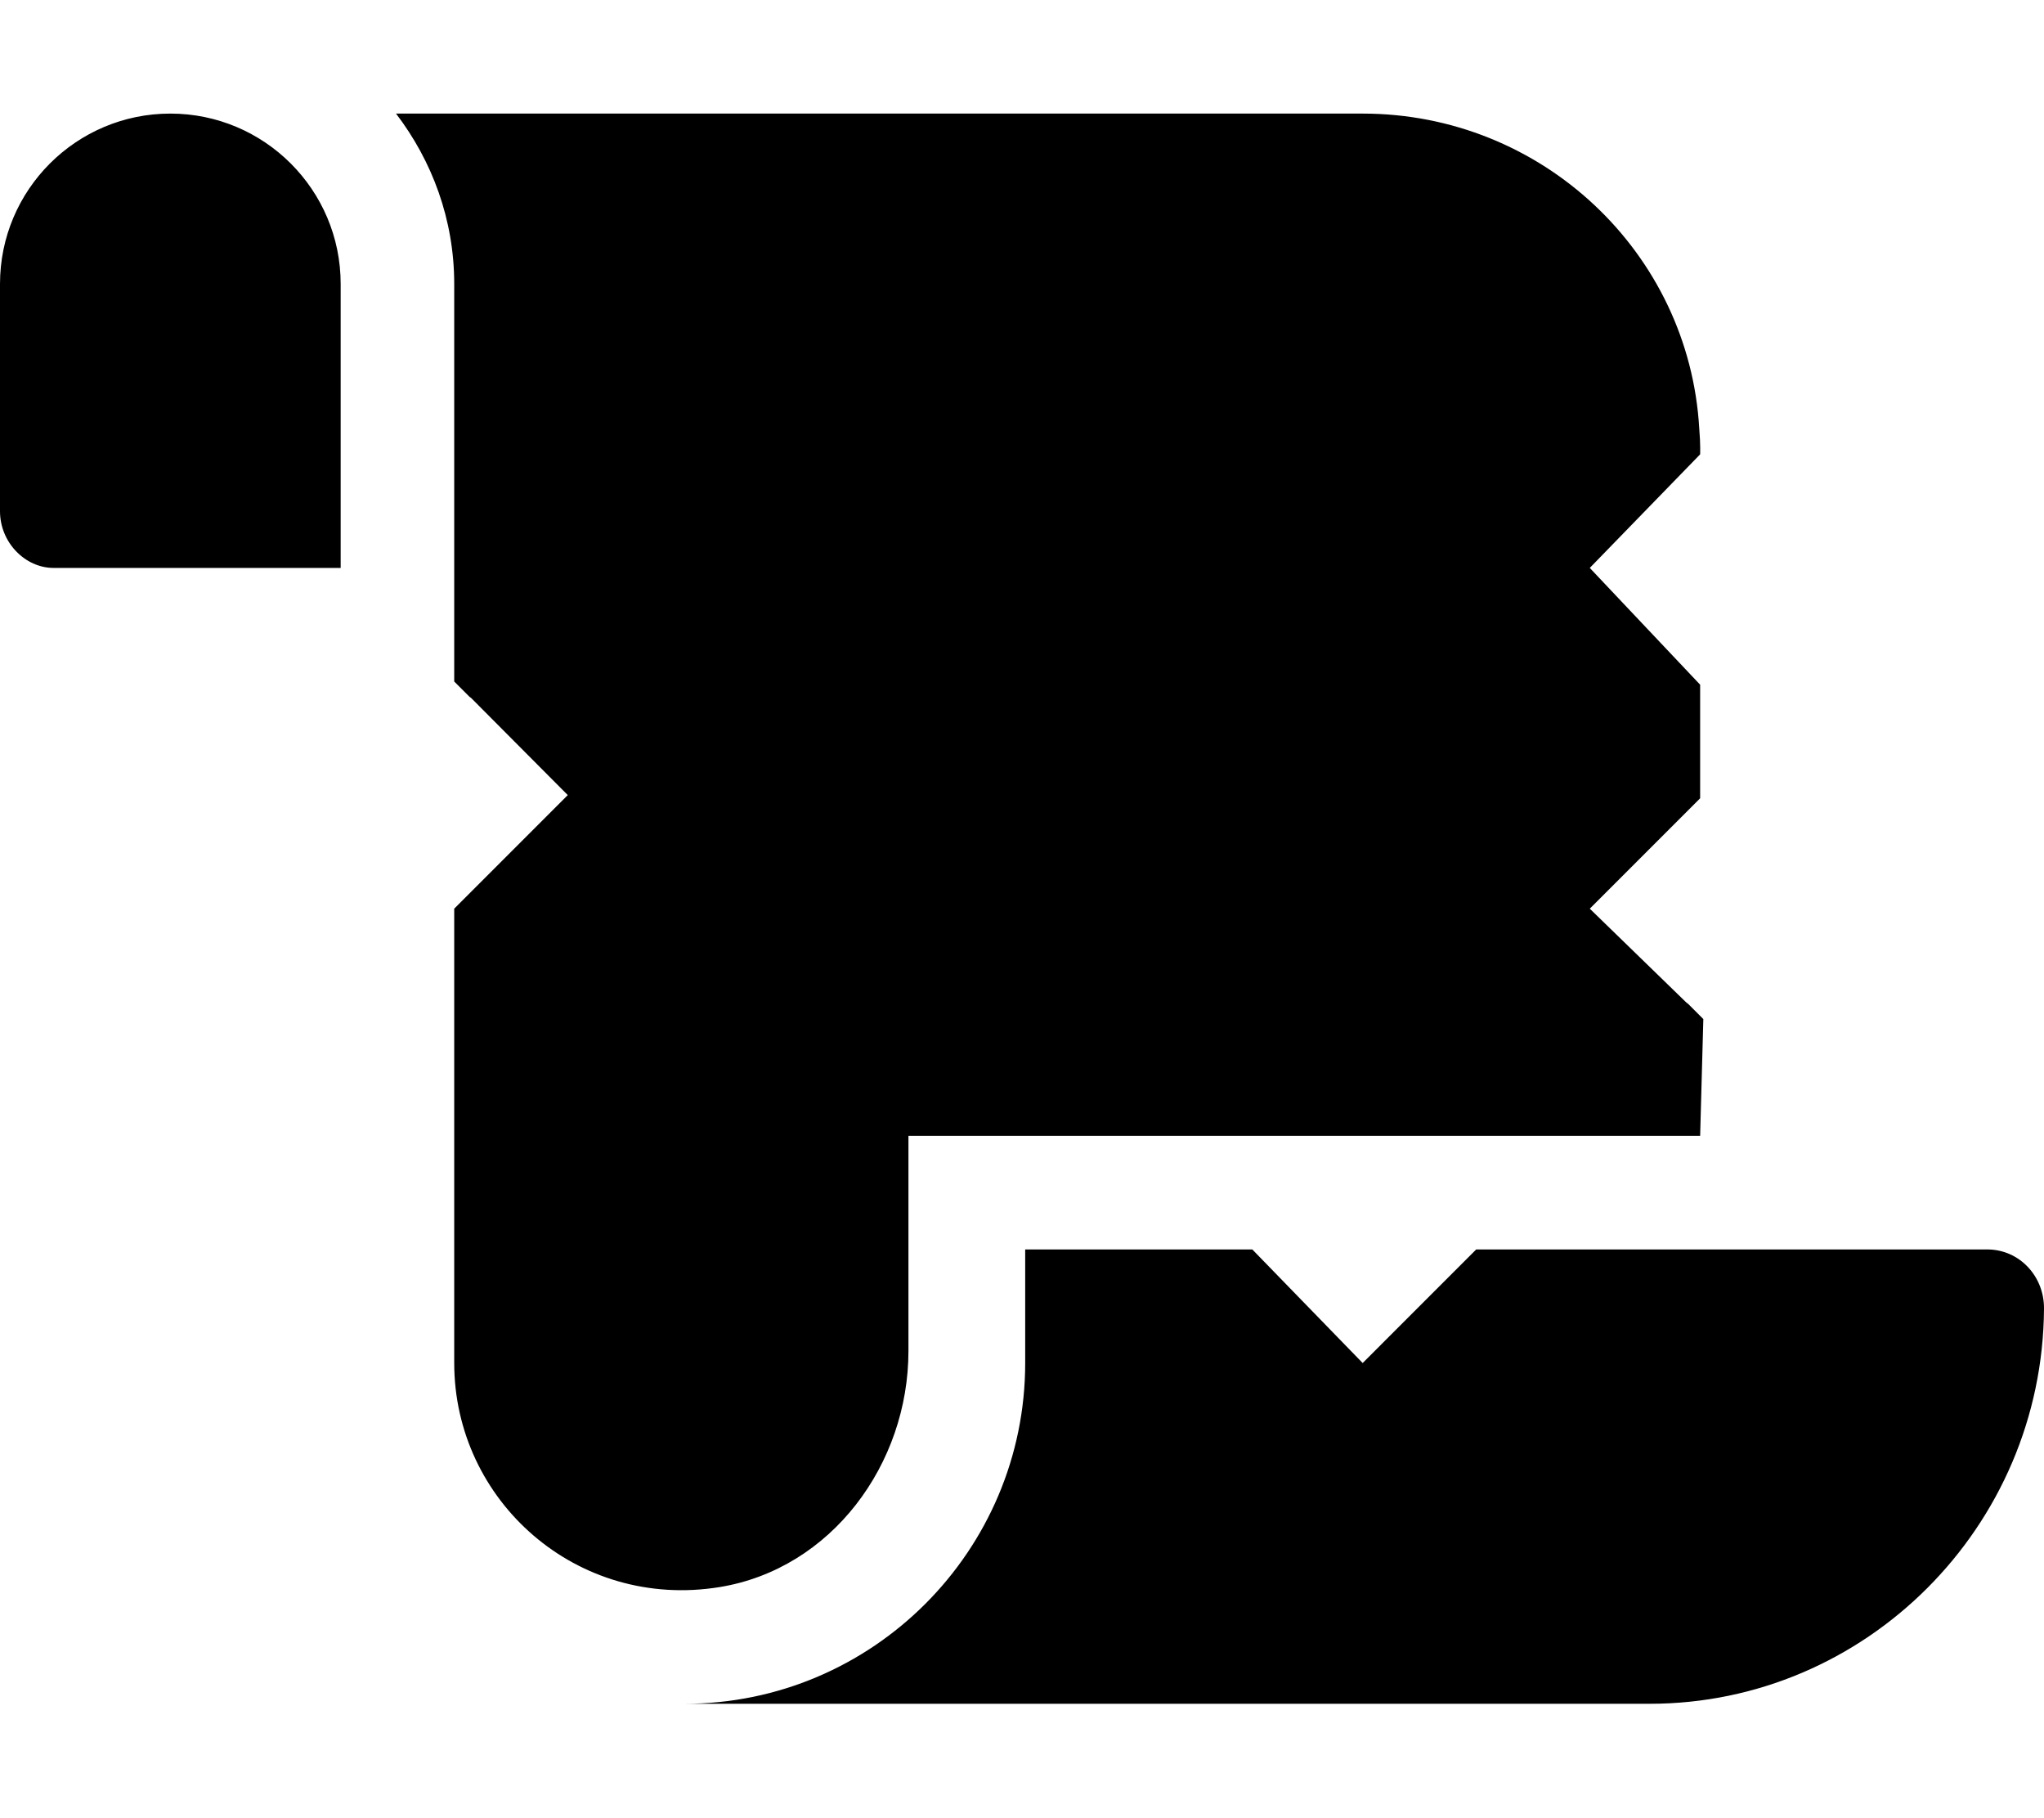
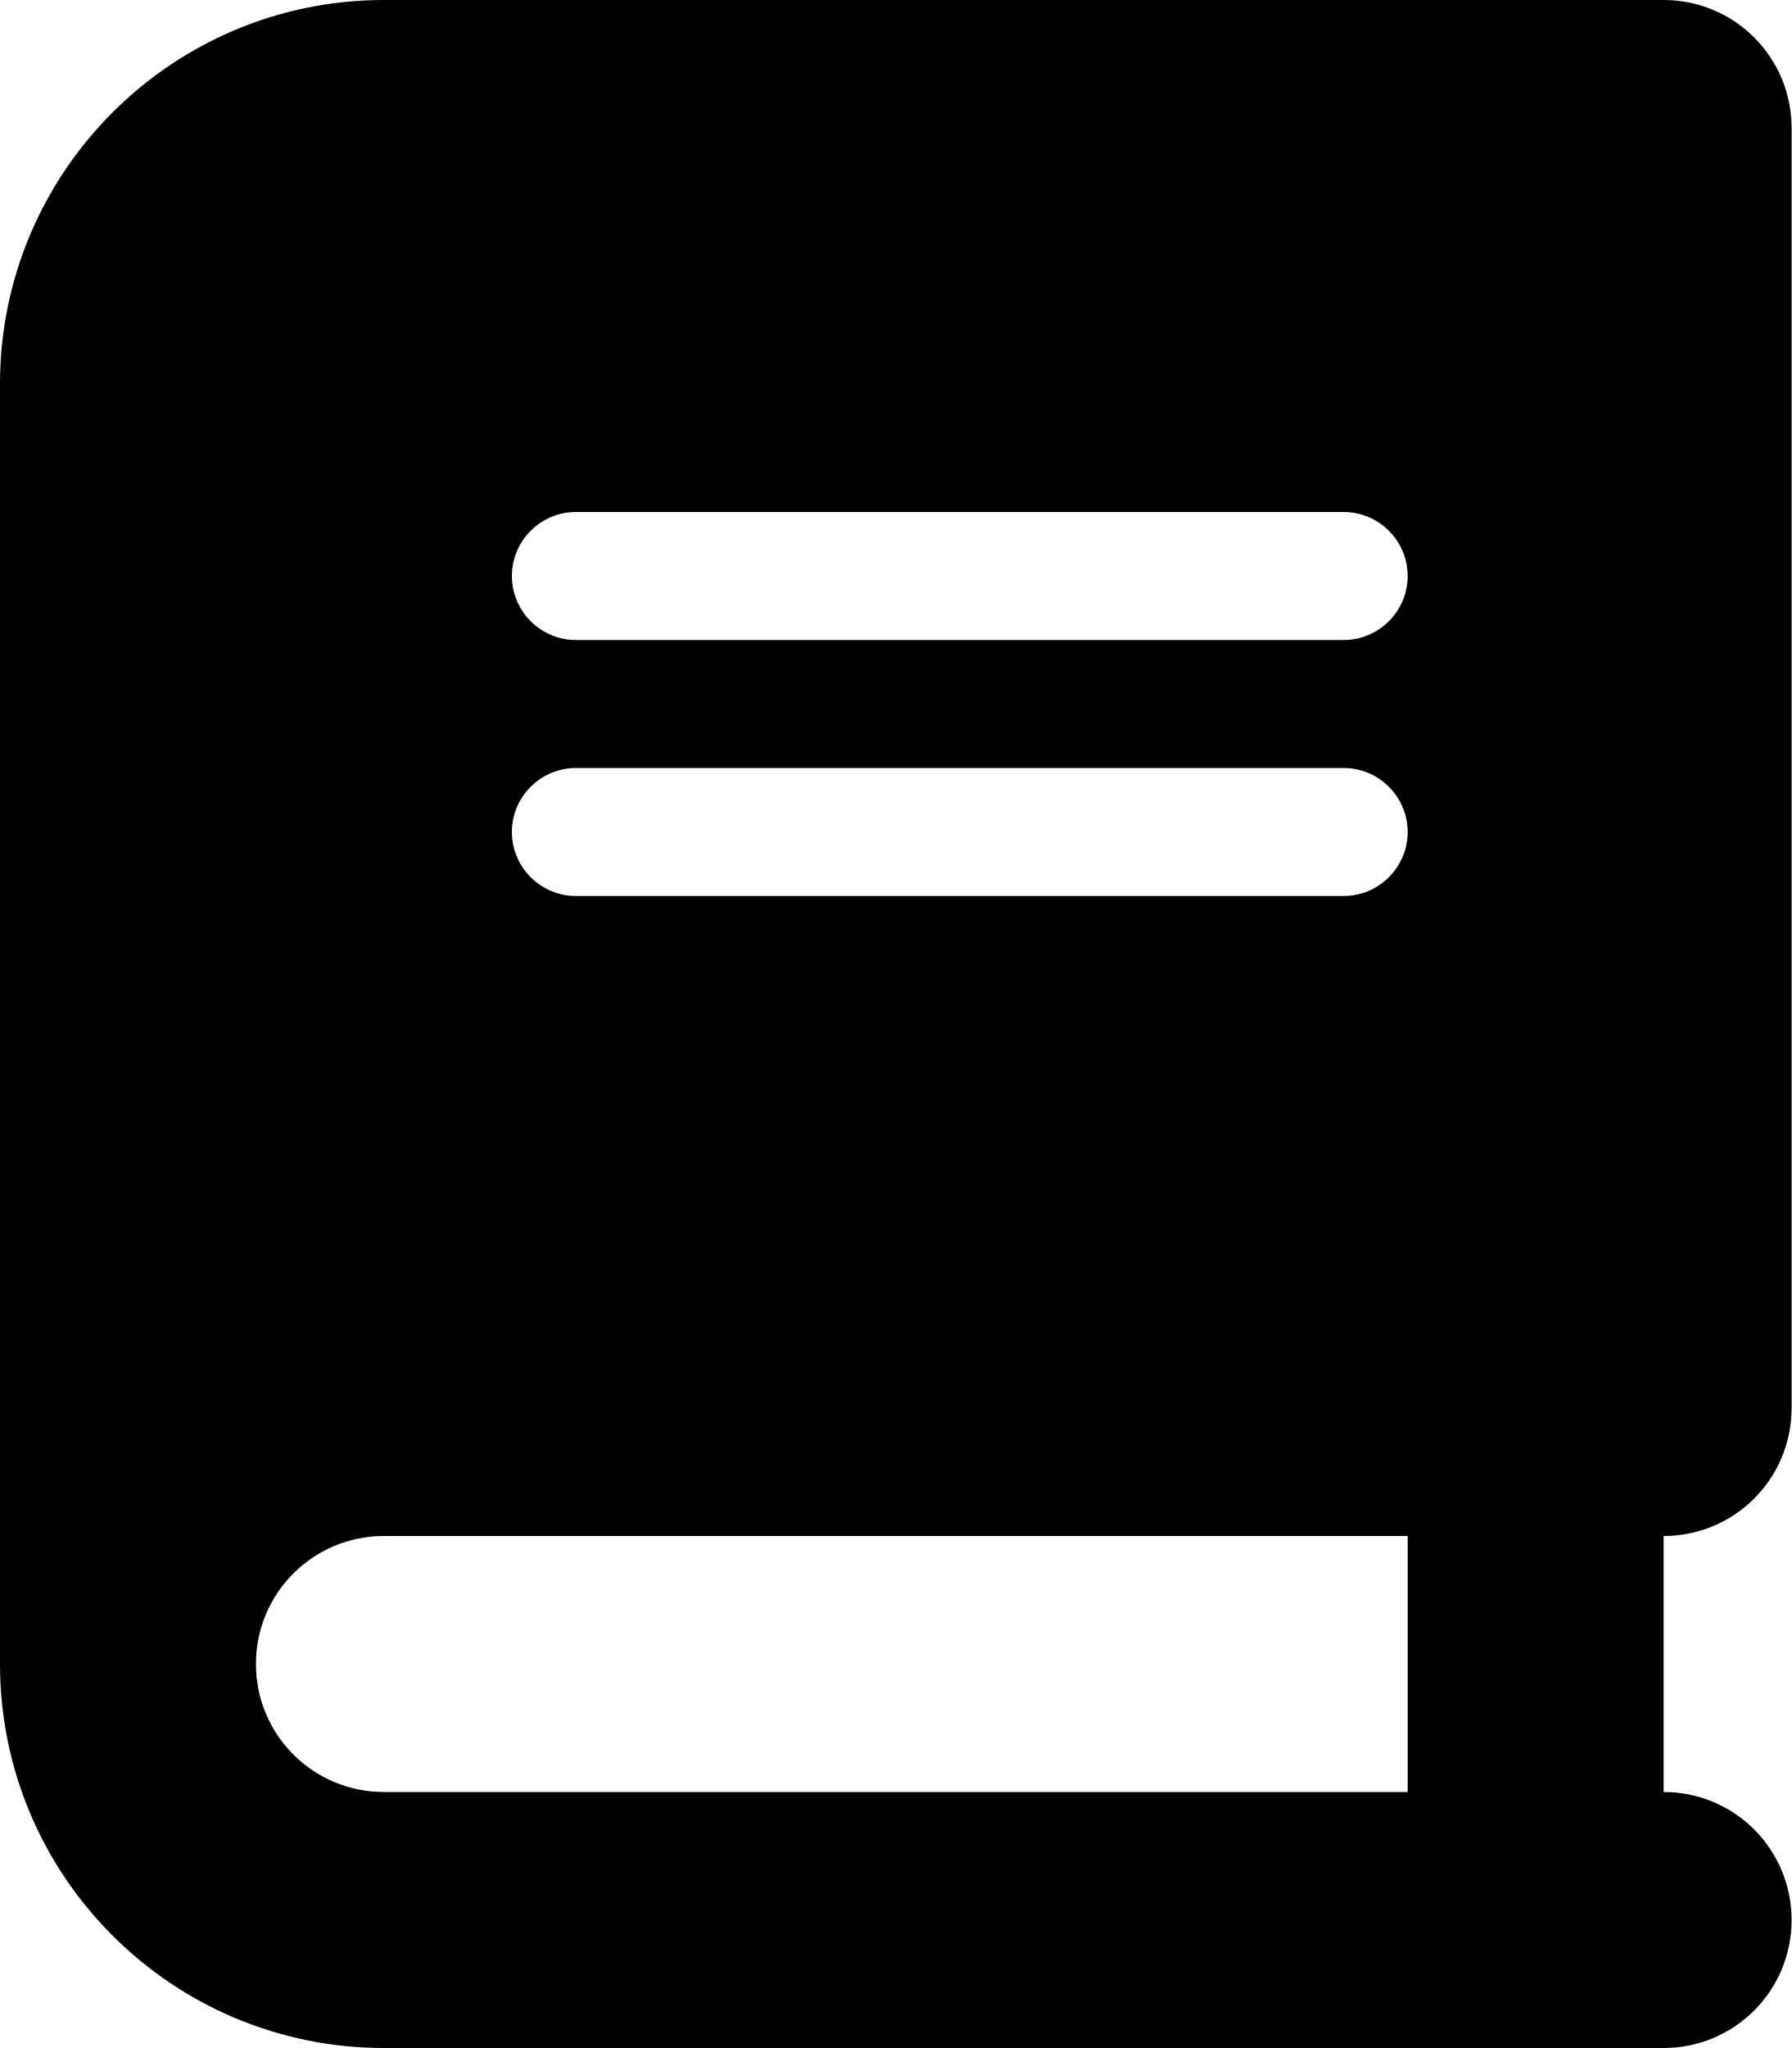
- <svg xmlns="http://www.w3.org/2000/svg" viewBox="0 0 576 512">
-   <path d="M560 352H416l-32 32l-31.1-32h-64l.001 32c0 52.88-43 96-96 96h272C525.6 480 575.6 430.3 576 368.7C576.1 359.6 569.1 352 560 352zM48 32c-26.5 0-48 21.5-48 48l-.001 64c0 8.875 7.125 16 15.1 16H96V80C96 53.5 74.5 32 48 32zM256 380.6V320h223.1L480 287.1l-4.342-4.343c-.144-.125-.254-.129-.406-.281L448 256l31.1-31.1v-32L448 160l31.1-32c0 0 .126-2.75-.249-7.25C476 71.13 434.5 32 384 32H111.6C121.8 45.38 128 61.88 128 80L128 192l4.345 4.344c.144 .125 .254 .129 .406 .281L160 224l-32 32l0 128c0 38.88 34.63 69.63 74.75 63.13C234.3 442 256 412.5 256 380.6z" />
+ <svg xmlns="http://www.w3.org/2000/svg" viewBox="0 0 448 512">
+   <path d="M96 0C43 0 0 43 0 96V416c0 53 43 96 96 96H384h32c17.7 0 32-14.3 32-32s-14.3-32-32-32V384c17.7 0 32-14.3 32-32V32c0-17.7-14.3-32-32-32H384 96zm0 384H352v64H96c-17.7 0-32-14.3-32-32s14.3-32 32-32zm32-240c0-8.8 7.2-16 16-16H336c8.8 0 16 7.2 16 16s-7.2 16-16 16H144c-8.8 0-16-7.2-16-16zm16 48H336c8.8 0 16 7.2 16 16s-7.2 16-16 16H144c-8.8 0-16-7.2-16-16s7.2-16 16-16z" />
</svg>
